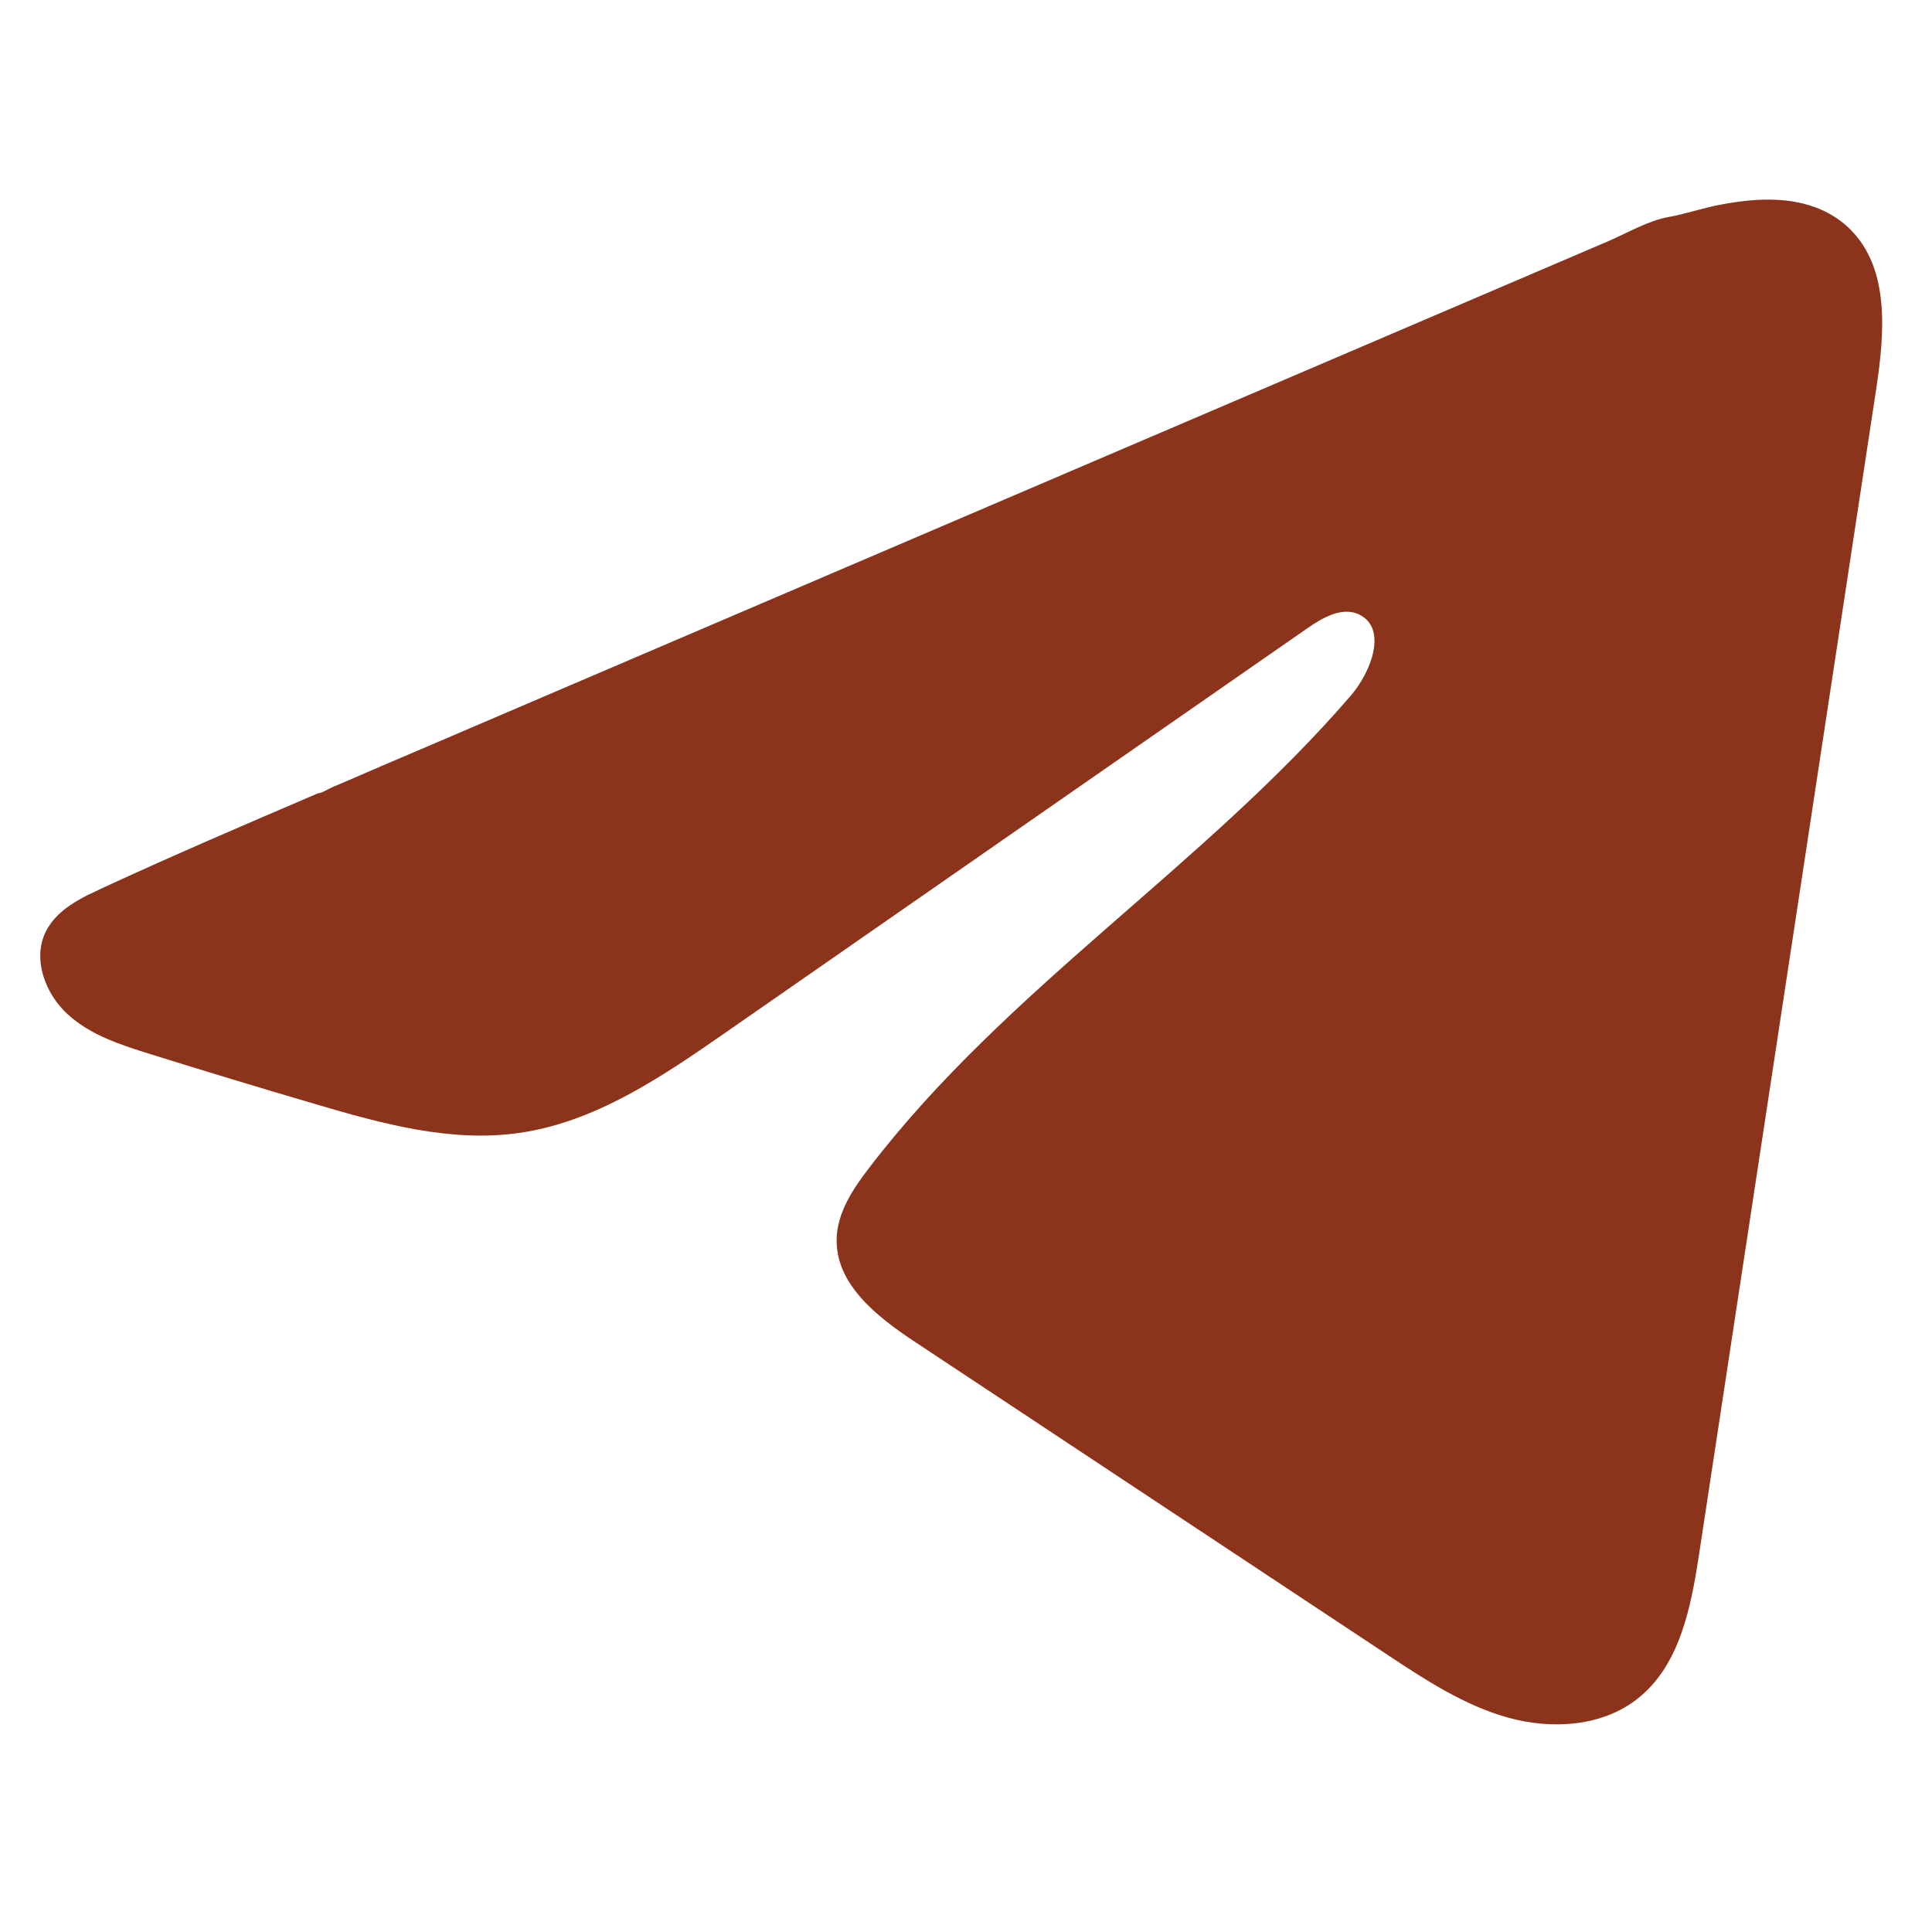
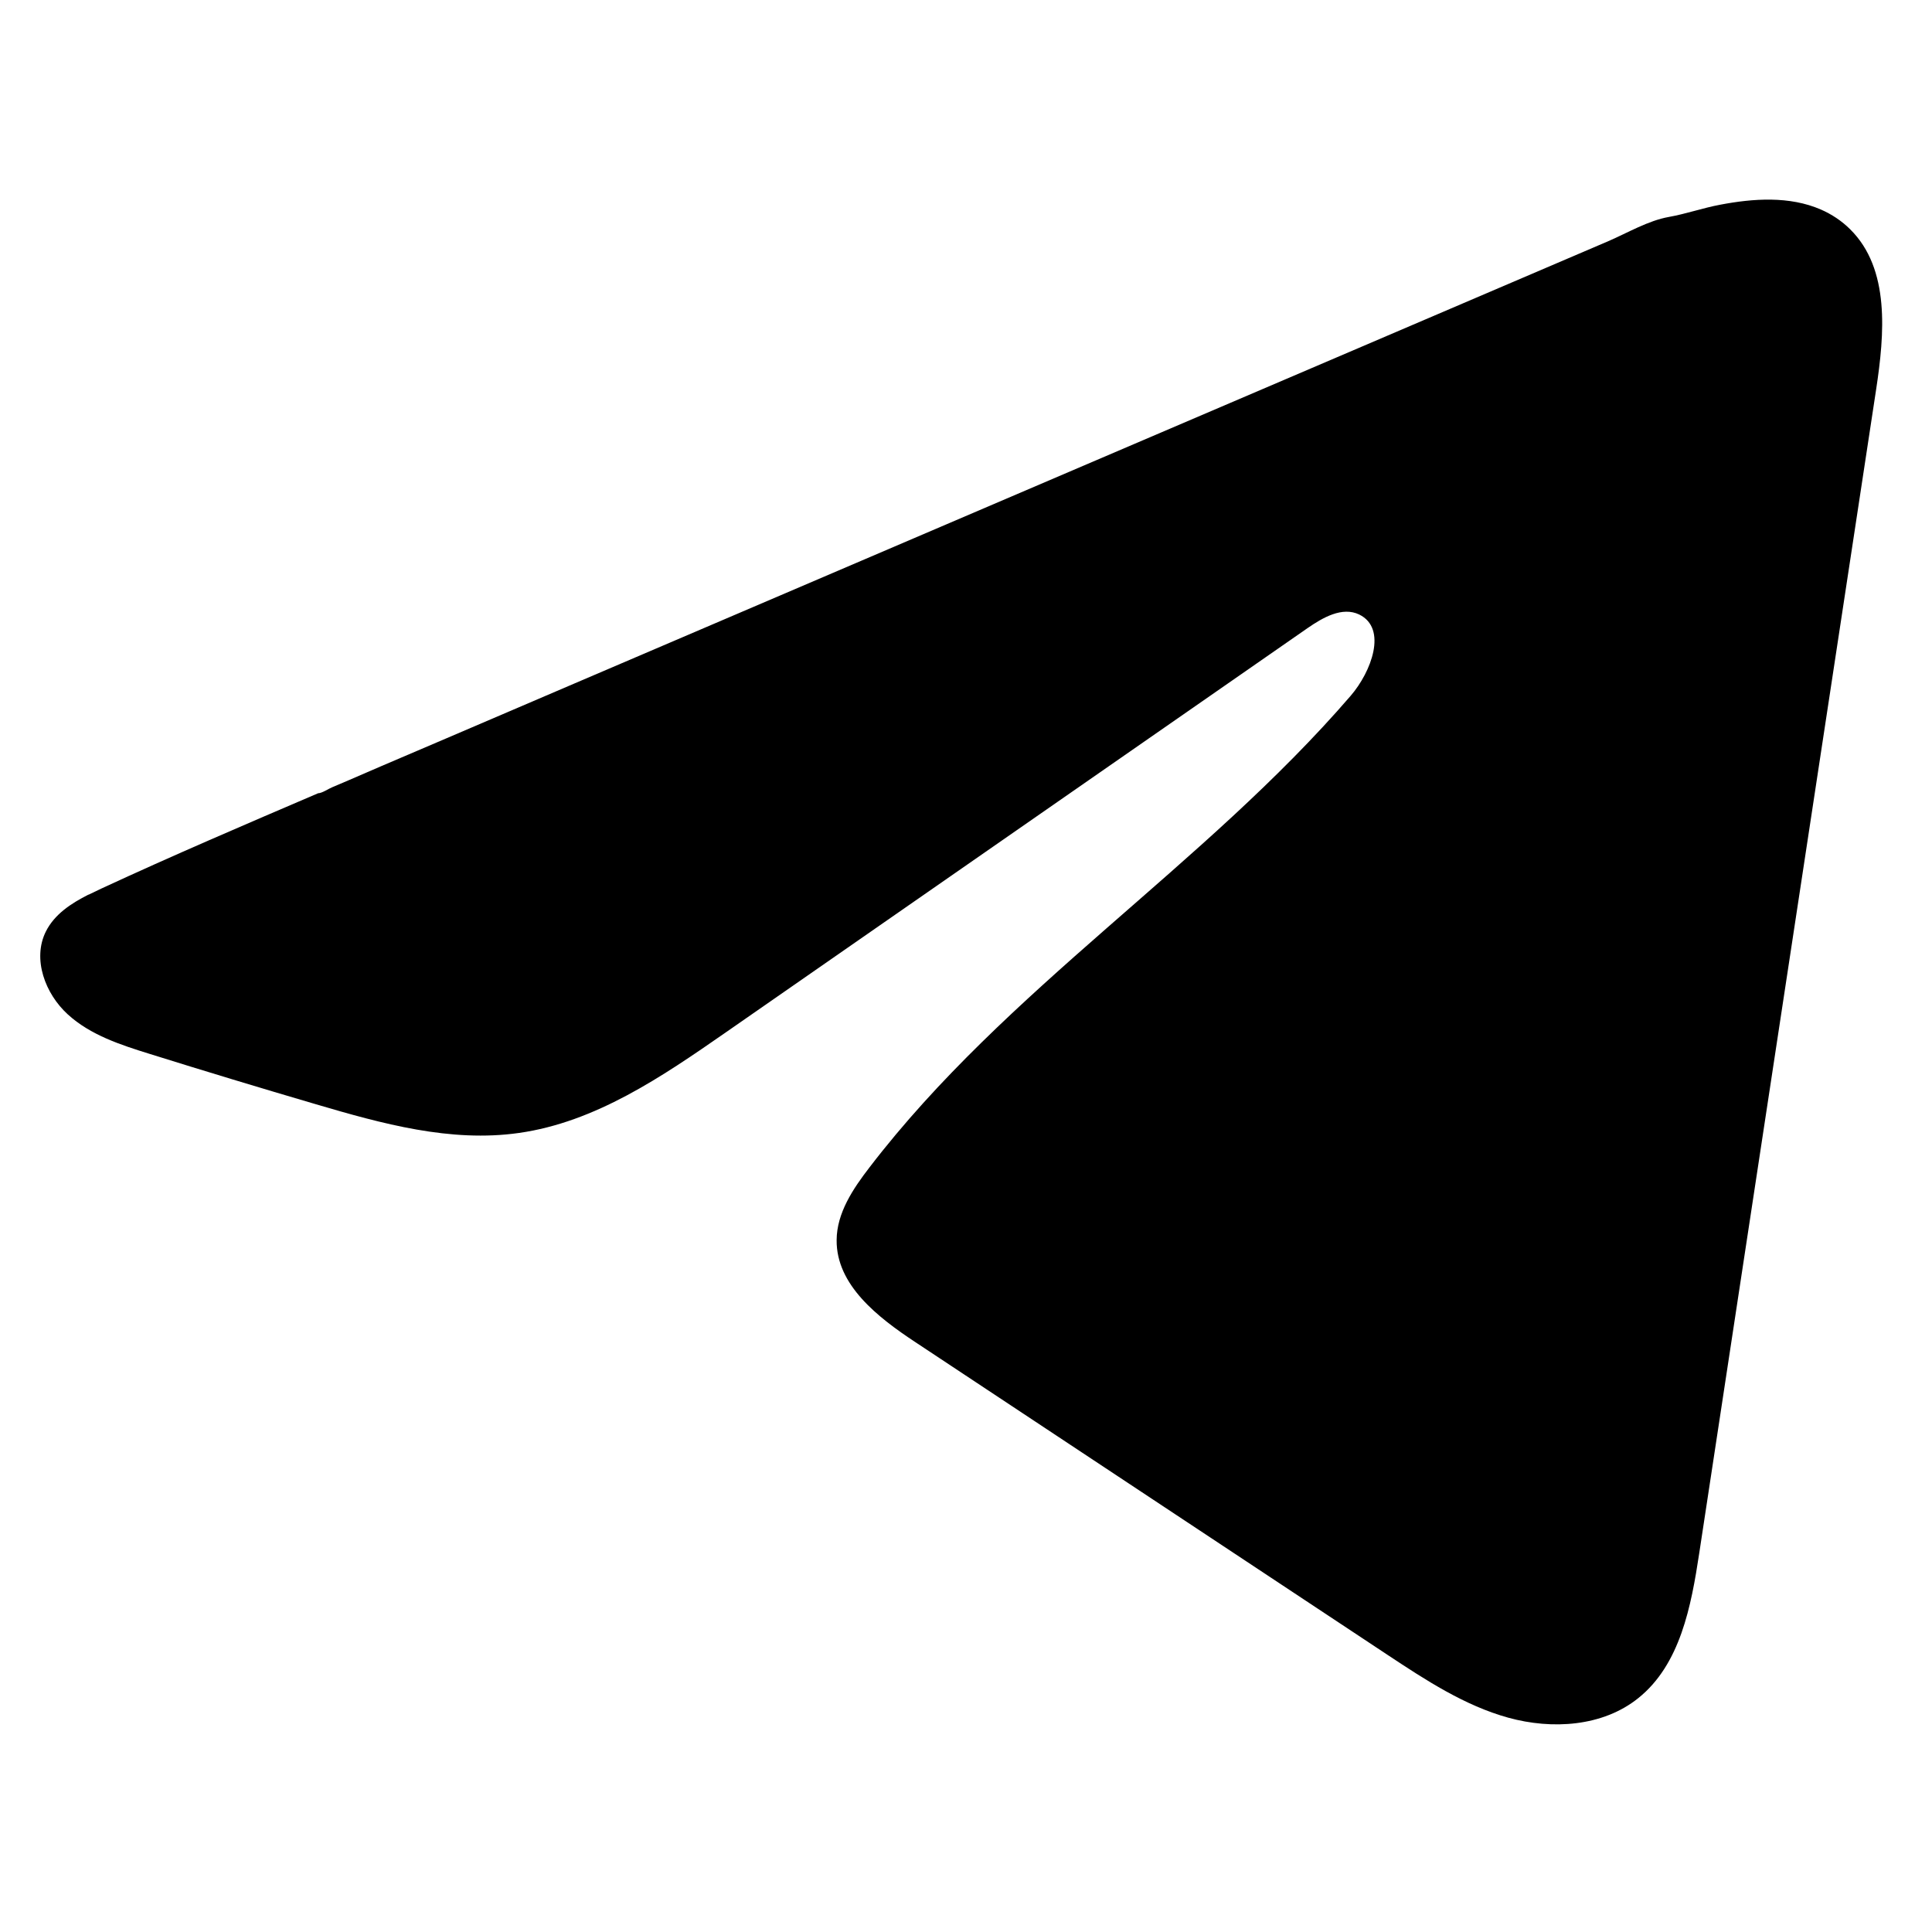
- <svg xmlns="http://www.w3.org/2000/svg" width="26" height="26" viewBox="0 0 24 20" fill="none">
-   <path d="M1.101 9.114C1.154 9.088 1.206 9.063 1.257 9.039C2.148 8.626 3.051 8.24 3.952 7.854C4 7.854 4.082 7.797 4.128 7.779C4.197 7.749 4.267 7.72 4.337 7.69C4.471 7.632 4.605 7.575 4.737 7.517C5.005 7.403 5.272 7.289 5.54 7.174L7.144 6.487C8.213 6.03 9.284 5.571 10.353 5.114C11.422 4.657 12.493 4.198 13.562 3.741C14.632 3.284 15.702 2.825 16.772 2.368C17.841 1.91 18.912 1.452 19.981 0.995C20.219 0.892 20.476 0.74 20.731 0.695C20.945 0.657 21.154 0.583 21.369 0.543C21.778 0.465 22.229 0.433 22.62 0.603C22.755 0.662 22.88 0.745 22.984 0.849C23.48 1.34 23.411 2.147 23.306 2.838C22.574 7.655 21.842 12.474 21.109 17.291C21.009 17.952 20.873 18.677 20.351 19.095C19.91 19.449 19.282 19.488 18.737 19.338C18.192 19.187 17.711 18.871 17.239 18.559C15.283 17.264 13.326 15.968 11.37 14.672C10.905 14.365 10.387 13.963 10.393 13.404C10.395 13.068 10.596 12.768 10.801 12.502C12.501 10.283 14.954 8.759 16.778 6.644C17.036 6.345 17.238 5.807 16.885 5.634C16.674 5.532 16.433 5.671 16.241 5.804C13.829 7.479 11.418 9.156 9.007 10.831C8.22 11.378 7.395 11.94 6.446 12.074C5.598 12.195 4.744 11.959 3.923 11.717C3.235 11.515 2.547 11.307 1.863 11.093C1.499 10.98 1.123 10.858 0.842 10.601C0.561 10.345 0.4 9.914 0.569 9.573C0.676 9.358 0.882 9.223 1.099 9.113L1.101 9.114Z" fill="#8C331B" />
+ <svg xmlns="http://www.w3.org/2000/svg" width="26" height="26" viewBox="0 0 24 20" fill="currentColor">
+   <path d="M1.101 9.114C1.154 9.088 1.206 9.063 1.257 9.039C2.148 8.626 3.051 8.24 3.952 7.854C4 7.854 4.082 7.797 4.128 7.779C4.197 7.749 4.267 7.72 4.337 7.69C4.471 7.632 4.605 7.575 4.737 7.517C5.005 7.403 5.272 7.289 5.54 7.174L7.144 6.487C8.213 6.03 9.284 5.571 10.353 5.114C11.422 4.657 12.493 4.198 13.562 3.741C14.632 3.284 15.702 2.825 16.772 2.368C17.841 1.91 18.912 1.452 19.981 0.995C20.219 0.892 20.476 0.74 20.731 0.695C20.945 0.657 21.154 0.583 21.369 0.543C21.778 0.465 22.229 0.433 22.62 0.603C22.755 0.662 22.88 0.745 22.984 0.849C23.48 1.34 23.411 2.147 23.306 2.838C22.574 7.655 21.842 12.474 21.109 17.291C21.009 17.952 20.873 18.677 20.351 19.095C19.91 19.449 19.282 19.488 18.737 19.338C18.192 19.187 17.711 18.871 17.239 18.559C15.283 17.264 13.326 15.968 11.37 14.672C10.905 14.365 10.387 13.963 10.393 13.404C10.395 13.068 10.596 12.768 10.801 12.502C12.501 10.283 14.954 8.759 16.778 6.644C17.036 6.345 17.238 5.807 16.885 5.634C16.674 5.532 16.433 5.671 16.241 5.804C13.829 7.479 11.418 9.156 9.007 10.831C8.22 11.378 7.395 11.94 6.446 12.074C5.598 12.195 4.744 11.959 3.923 11.717C3.235 11.515 2.547 11.307 1.863 11.093C1.499 10.98 1.123 10.858 0.842 10.601C0.561 10.345 0.4 9.914 0.569 9.573C0.676 9.358 0.882 9.223 1.099 9.113L1.101 9.114Z" fill="currentColor" />
</svg>
